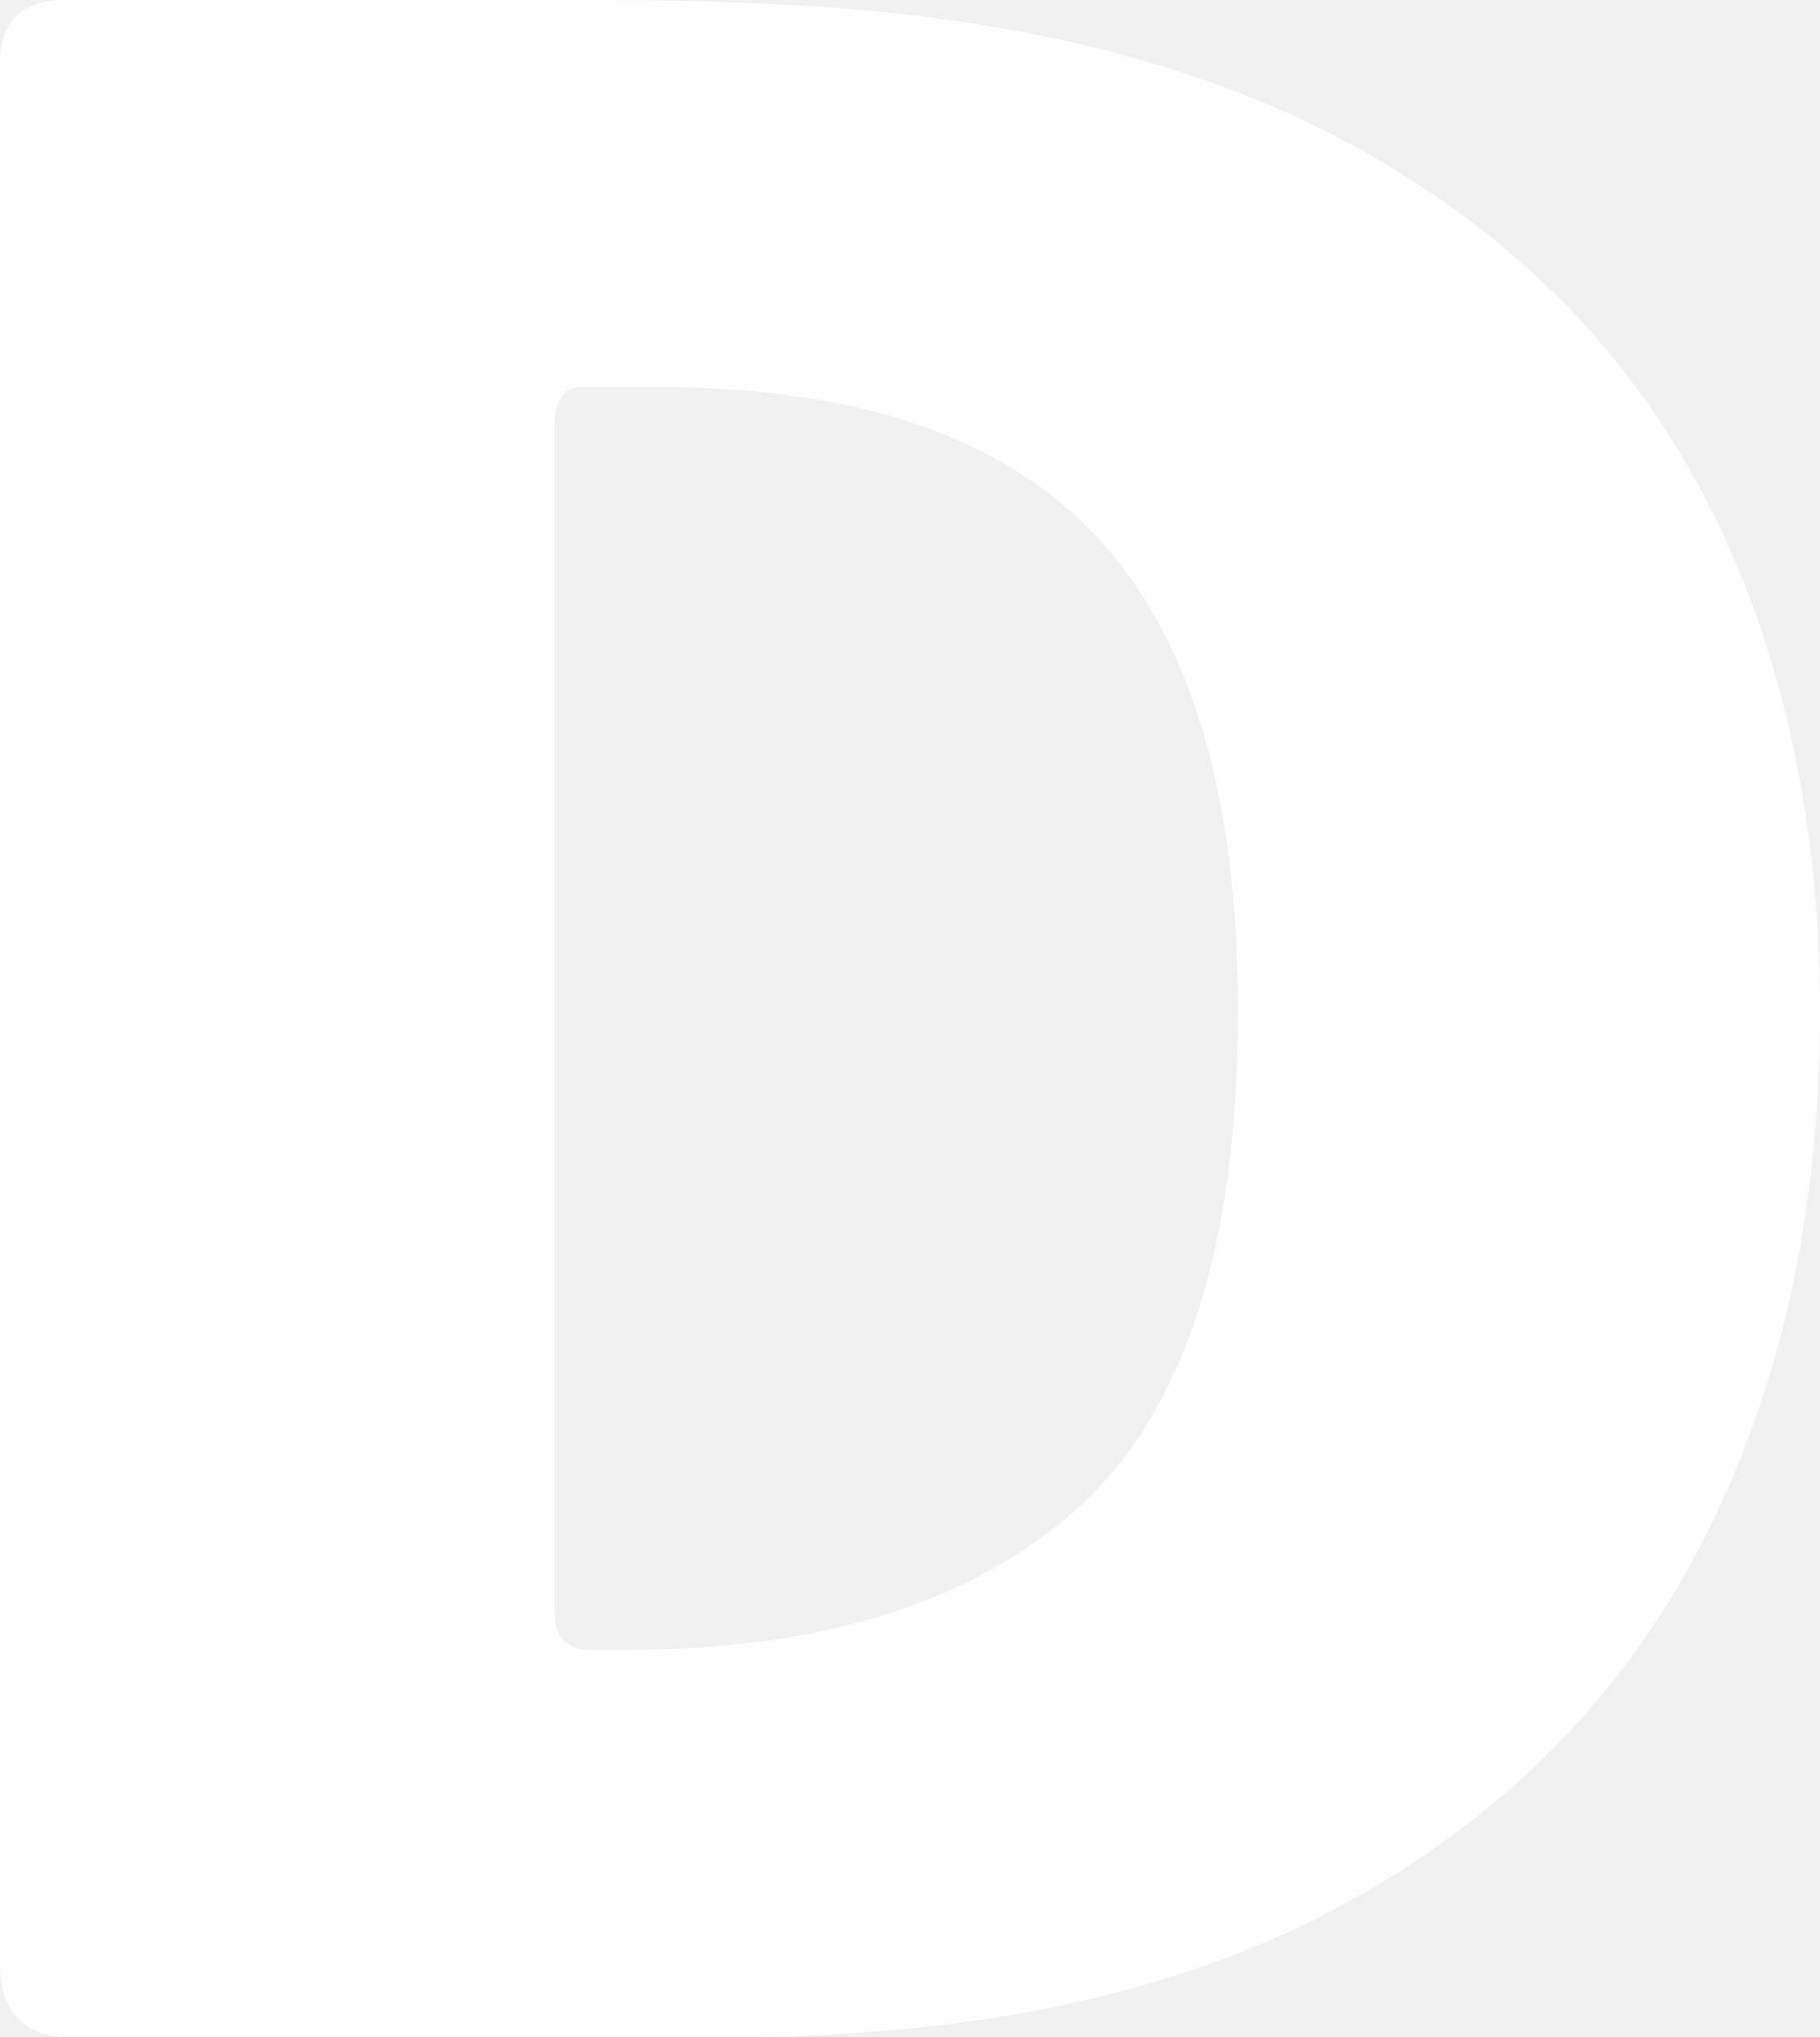
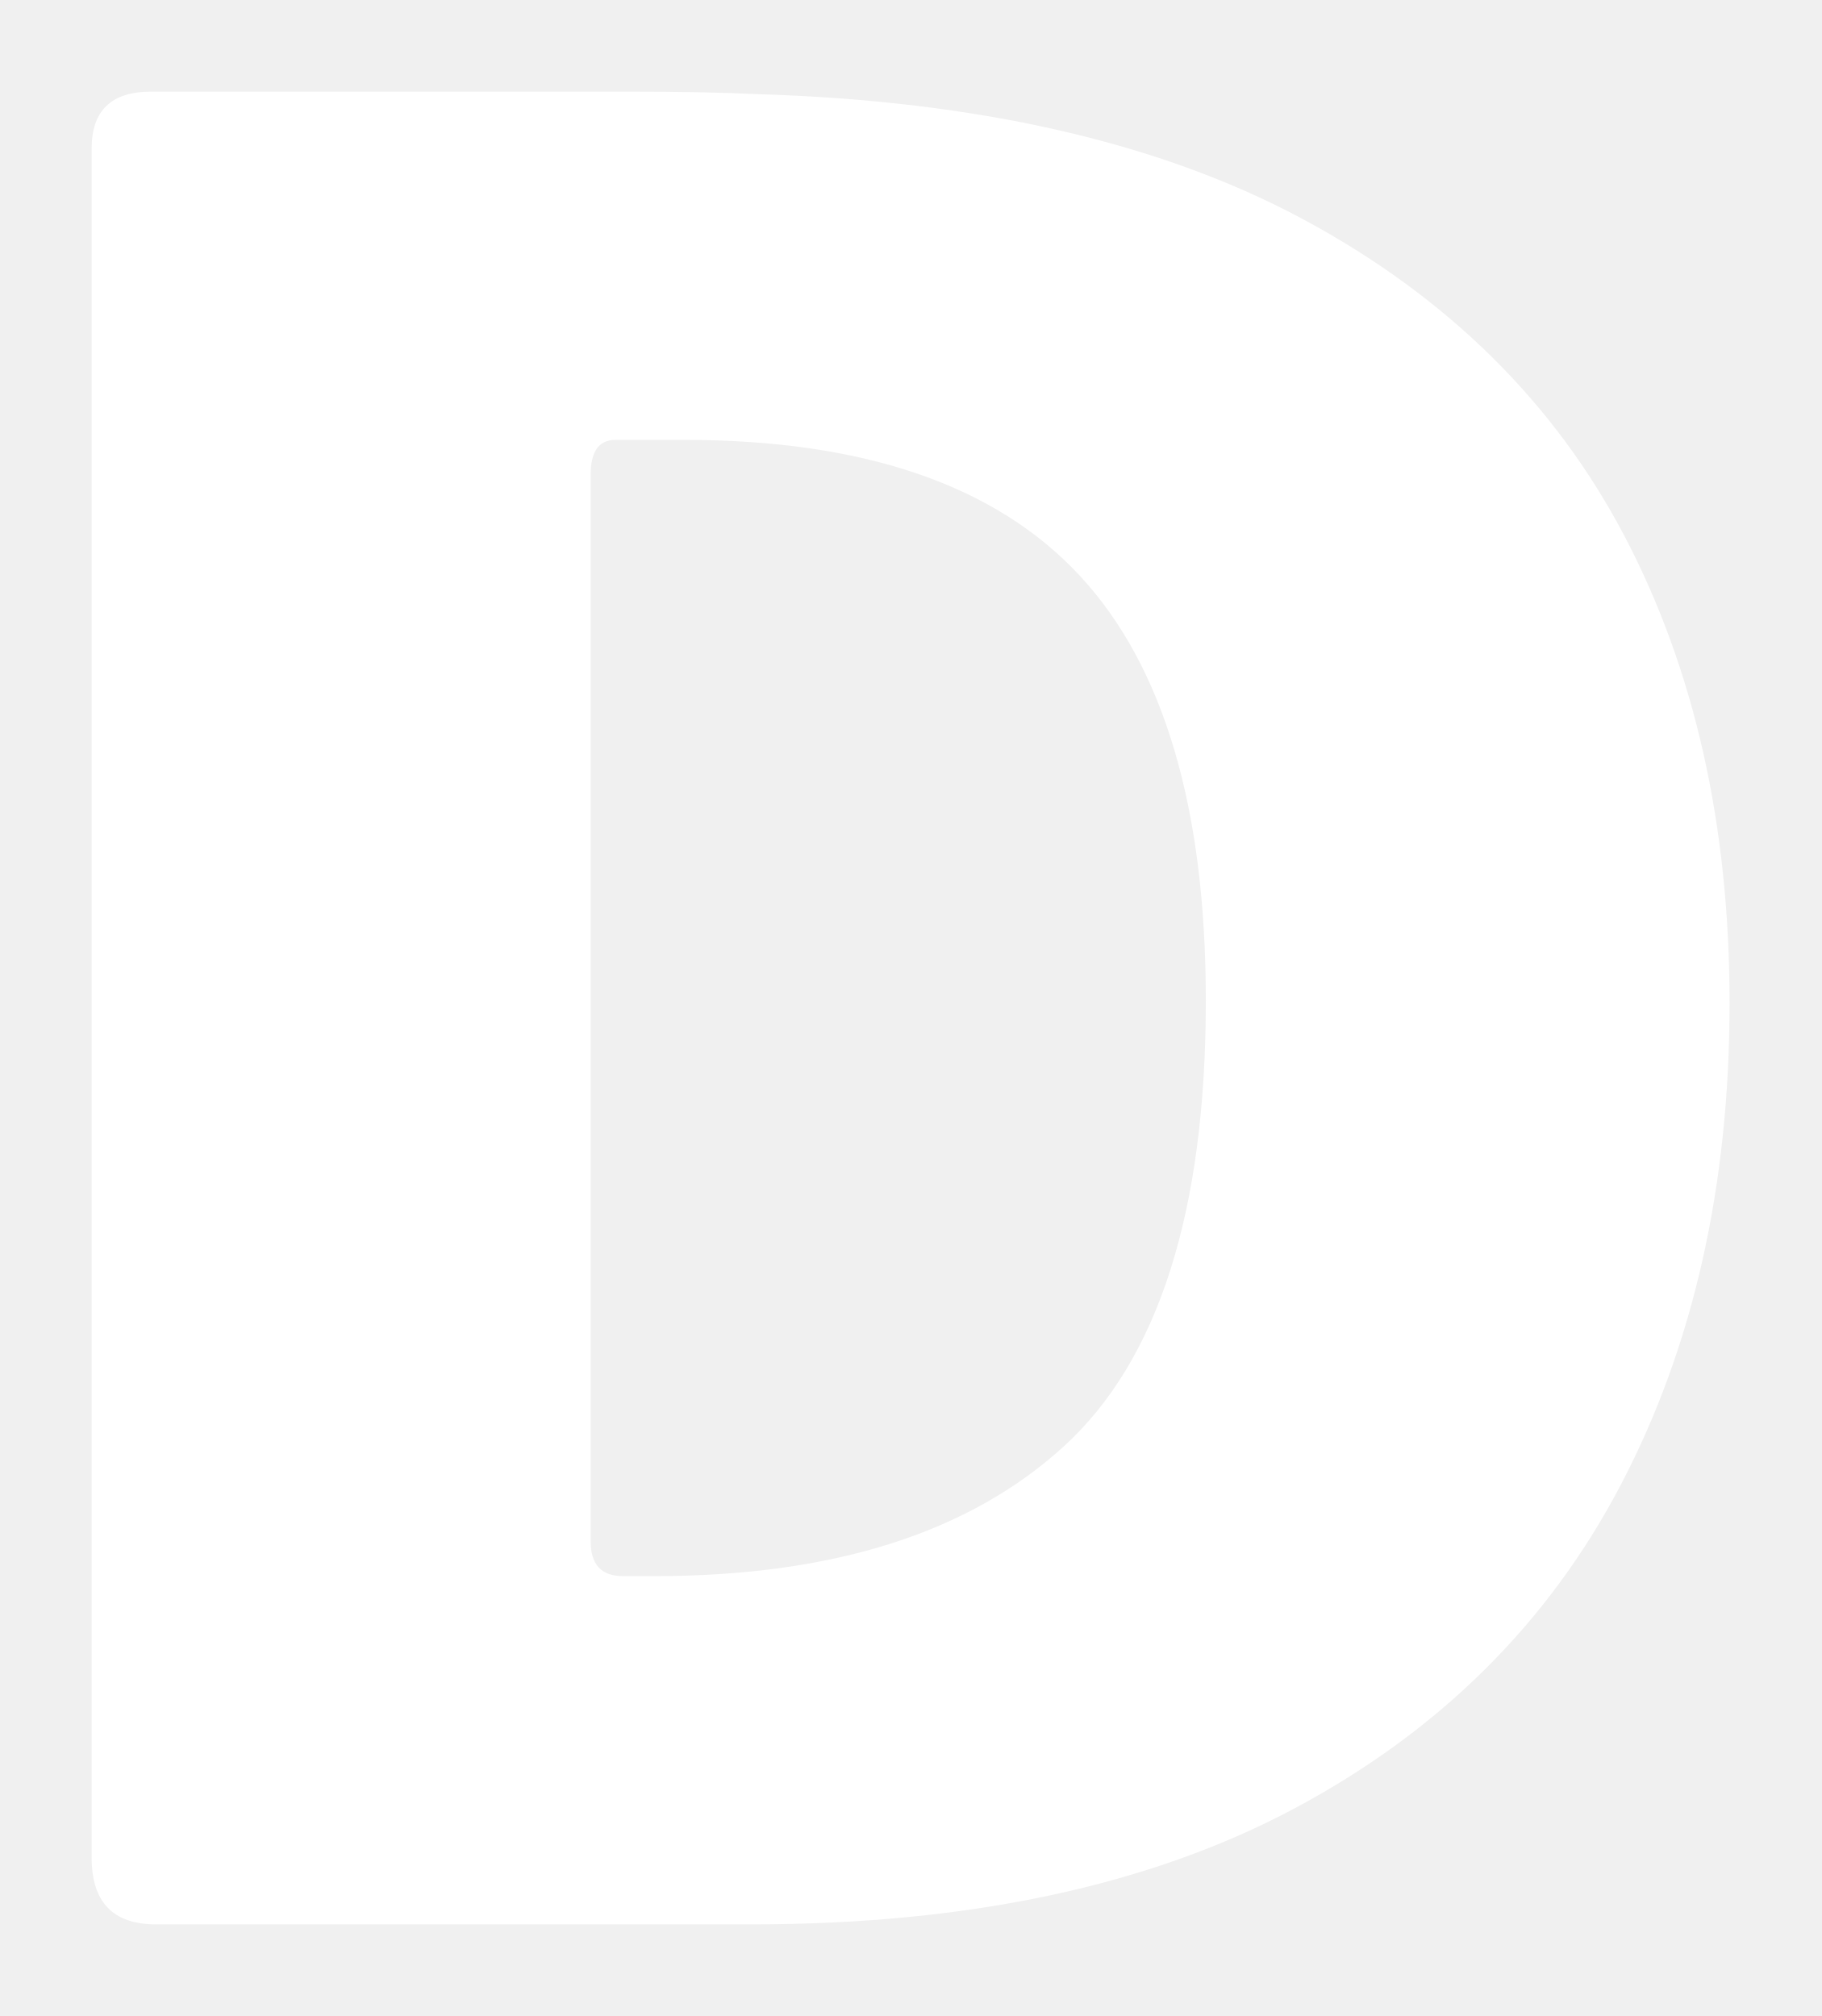
- <svg xmlns="http://www.w3.org/2000/svg" viewBox="0 0 663 742">
+ <svg xmlns="http://www.w3.org/2000/svg" viewBox="-37.1 -37.1 737.2 816.2">
  <g fill="#ffffff">
    <path d="M267 742L26 742Q0 742 0 715L0 715L0 23Q0 0 24 0L24 0Q48 0 81 0Q114 0 149.5 0Q185 0 217 0Q249 0 269 1L269 1Q404 5 491 52Q578 99 620.5 180Q663 261 663 369L663 369Q663 480 619 564Q575 648 487 695Q399 742 267 742L267 742M215 601L215 601L228 601Q336 601 393.5 548.5Q451 496 451 368L451 368Q451 251 400 196Q349 141 240 141L240 141L212 141Q202 141 202 155L202 155L202 587Q202 601 215 601" />
  </g>
</svg>
